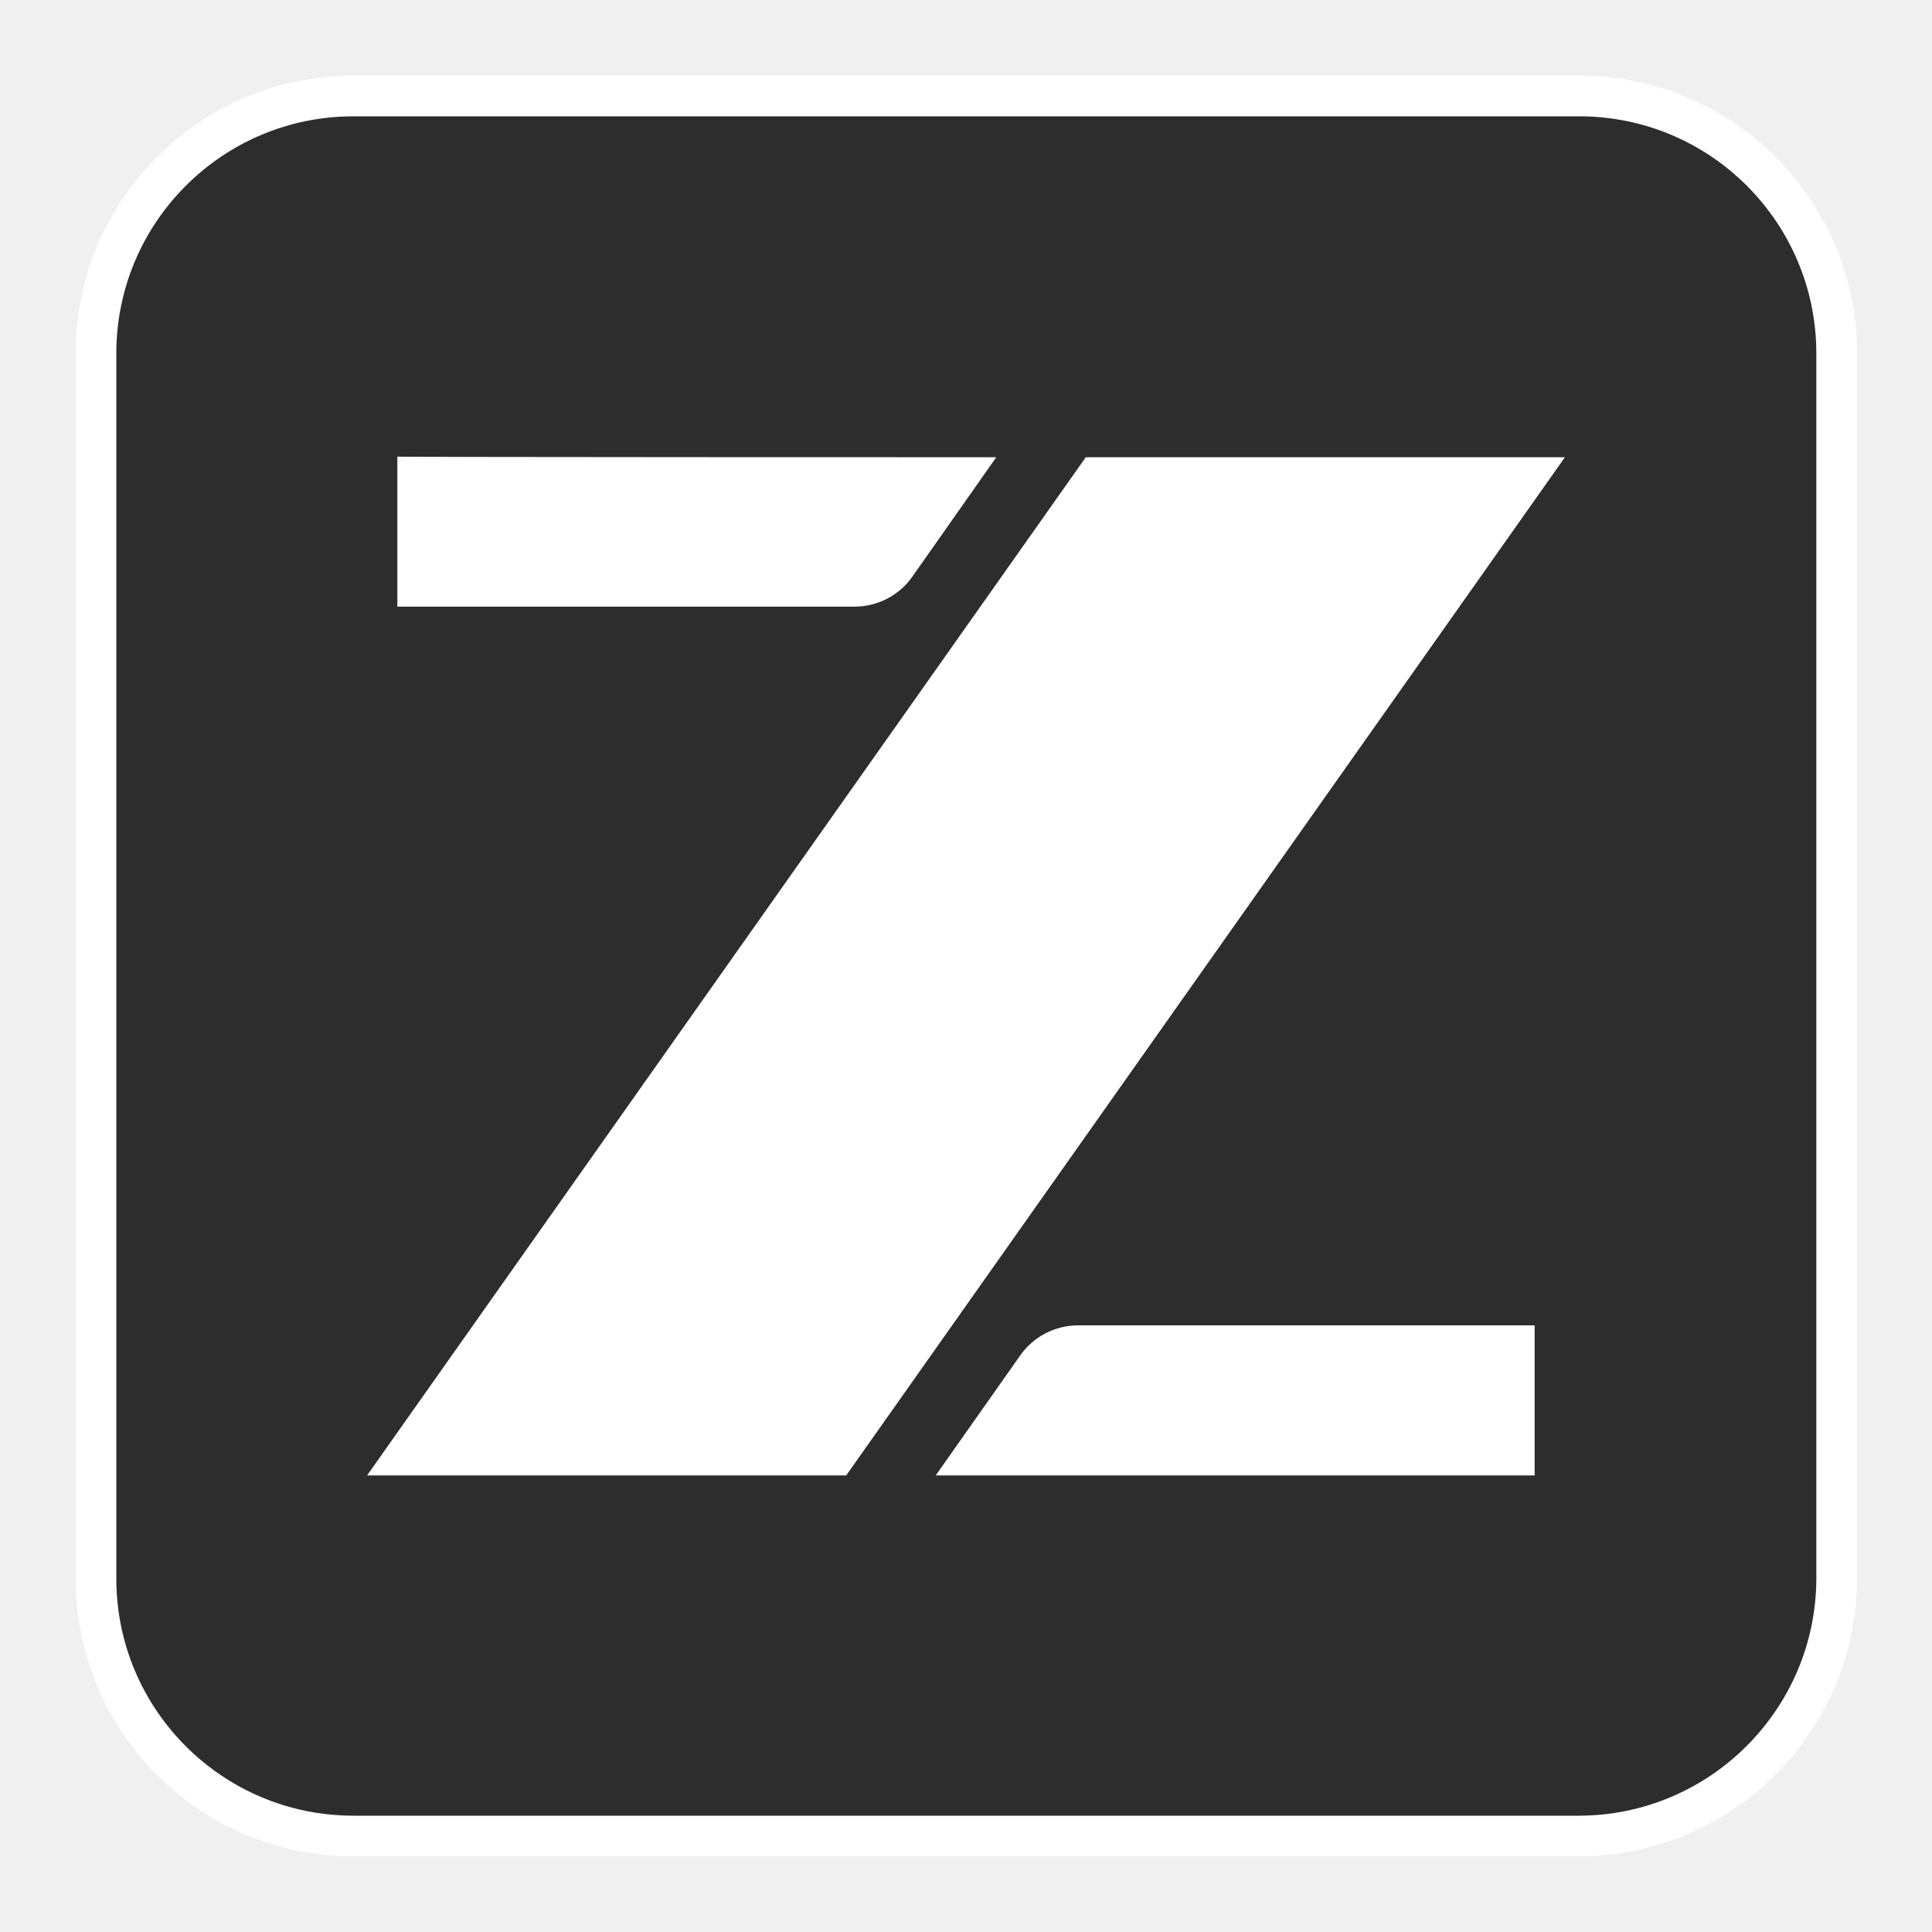
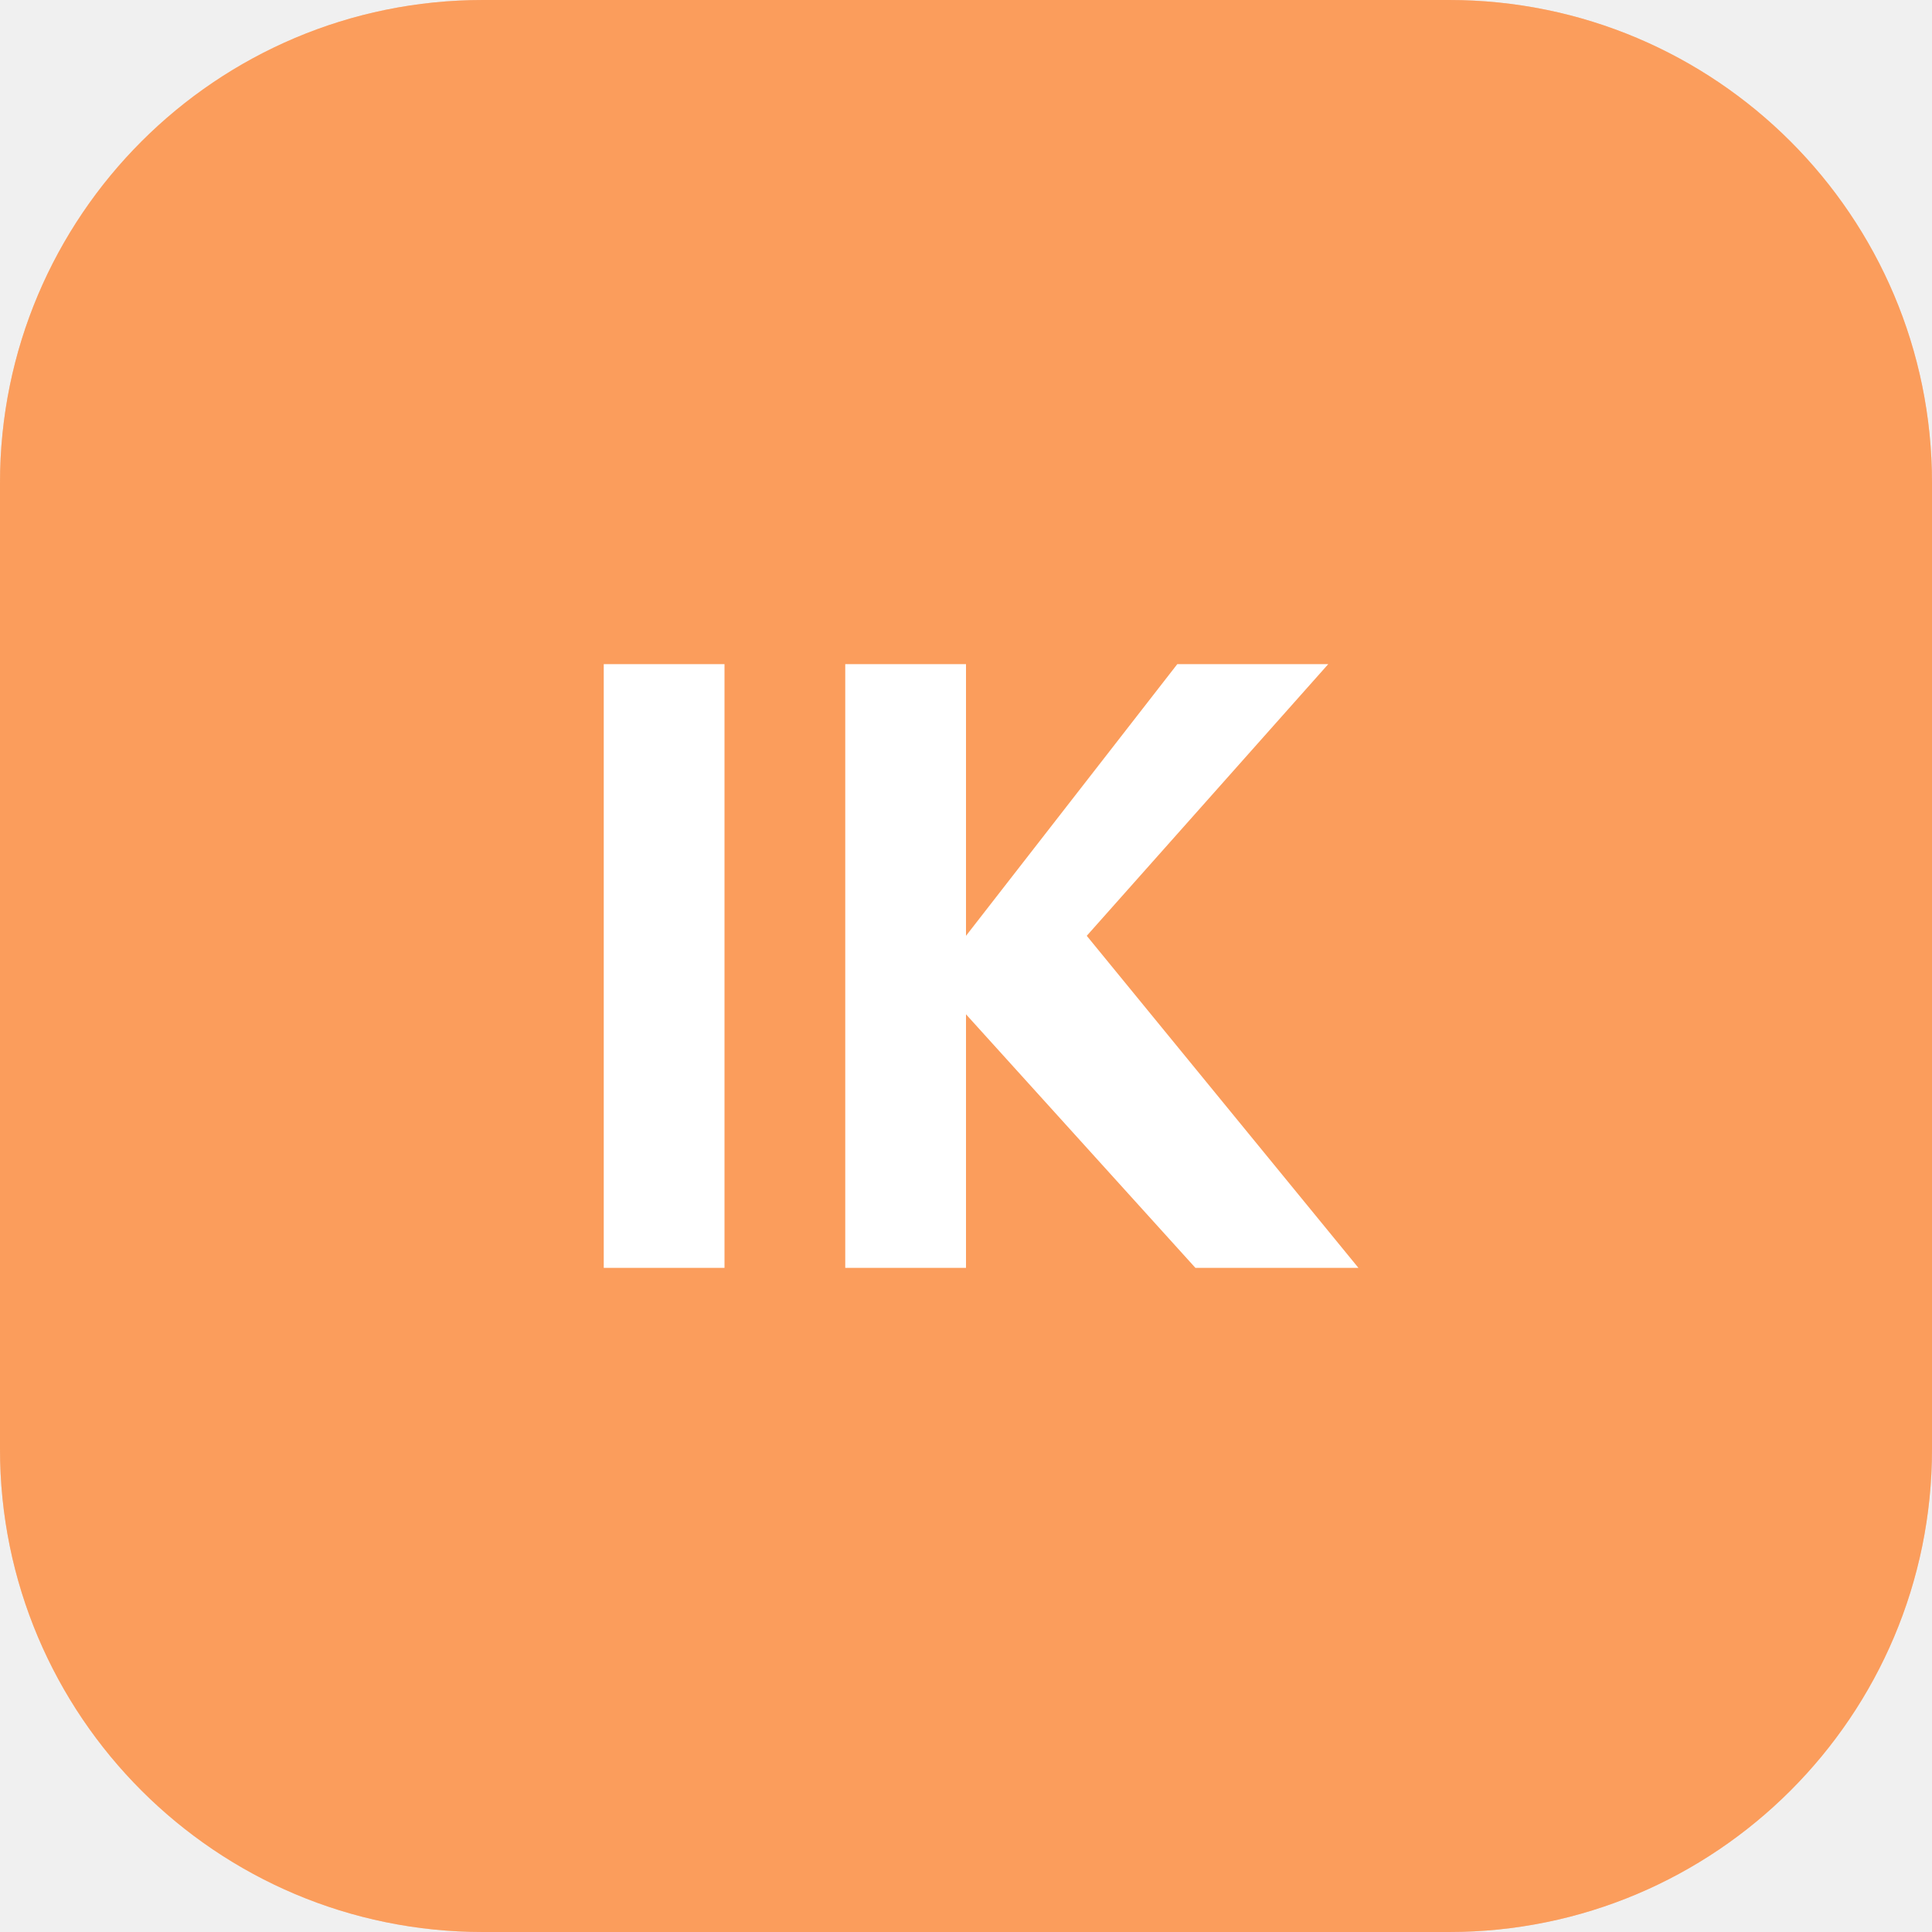
- <svg xmlns="http://www.w3.org/2000/svg" version="1.1" x="0px" y="0px" viewBox="0 0 30 30" style="enable-background:new 0 0 30 30;" xml:space="preserve">
+ <svg xmlns="http://www.w3.org/2000/svg" viewBox="0 0 32 32" fill="none">
  <defs>
-     <style type="text/css">
-     .st194{fill:#2D2D2D;stroke:#FFFFFF;stroke-width:0.632;stroke-miterlimit:10;}
-     .st23{fill:#FFFFFF;}
- 
-     .z-breathe {
-       animation: breathe 2.5s ease-in-out infinite;
-     }
- 
-     @keyframes breathe {
-       0%, 100% { opacity: 0.7; }
-       50% { opacity: 1; }
-     }
-   </style>
+     <linearGradient id="bg" x1="0" y1="0" x2="32" y2="32">
+       <stop offset="0%" stop-color="#f97316" />
+       <stop offset="100%" stop-color="#ea580c" />
+     </linearGradient>
+     <linearGradient id="glow" x1="8" y1="6" x2="24" y2="26">
+       <stop offset="0%" stop-color="#fff" stop-opacity="0.3" />
+       <stop offset="100%" stop-color="#fff" stop-opacity="0" />
+     </linearGradient>
  </defs>
-   <g>
-     <path class="st194" d="M24.51,28.51H5.49c-2.21,0-4-1.79-4-4V5.49c0-2.21,1.79-4,4-4h19.03c2.21,0,4,1.79,4,4v19.03     C28.51,26.72,26.72,28.51,24.51,28.51z" />
-     <g class="z-breathe">
-       <path class="st23" d="M15.47,7.1l-1.3,1.85c-0.2,0.29-0.54,0.47-0.9,0.47h-7.1V7.09C6.16,7.1,15.47,7.1,15.47,7.1z" />
-       <polygon class="st23" points="24.3,7.1 13.14,22.91 5.7,22.91 16.86,7.1" />
-       <path class="st23" d="M14.53,22.91l1.31-1.86c0.2-0.29,0.54-0.47,0.9-0.47h7.09v2.33H14.53z" />
-     </g>
-   </g>
+   <rect width="32" height="32" rx="8" fill="url(#bg)" />
+   <rect width="32" height="32" rx="8" fill="url(#glow)" />
+   <path d="M10 11h2v10h-2zM14 11h2v4.5l3.5-4.5h2.5l-4 4.5 4.5 5.5h-2.7L16 16.8V21h-2z" fill="white" />
</svg>
